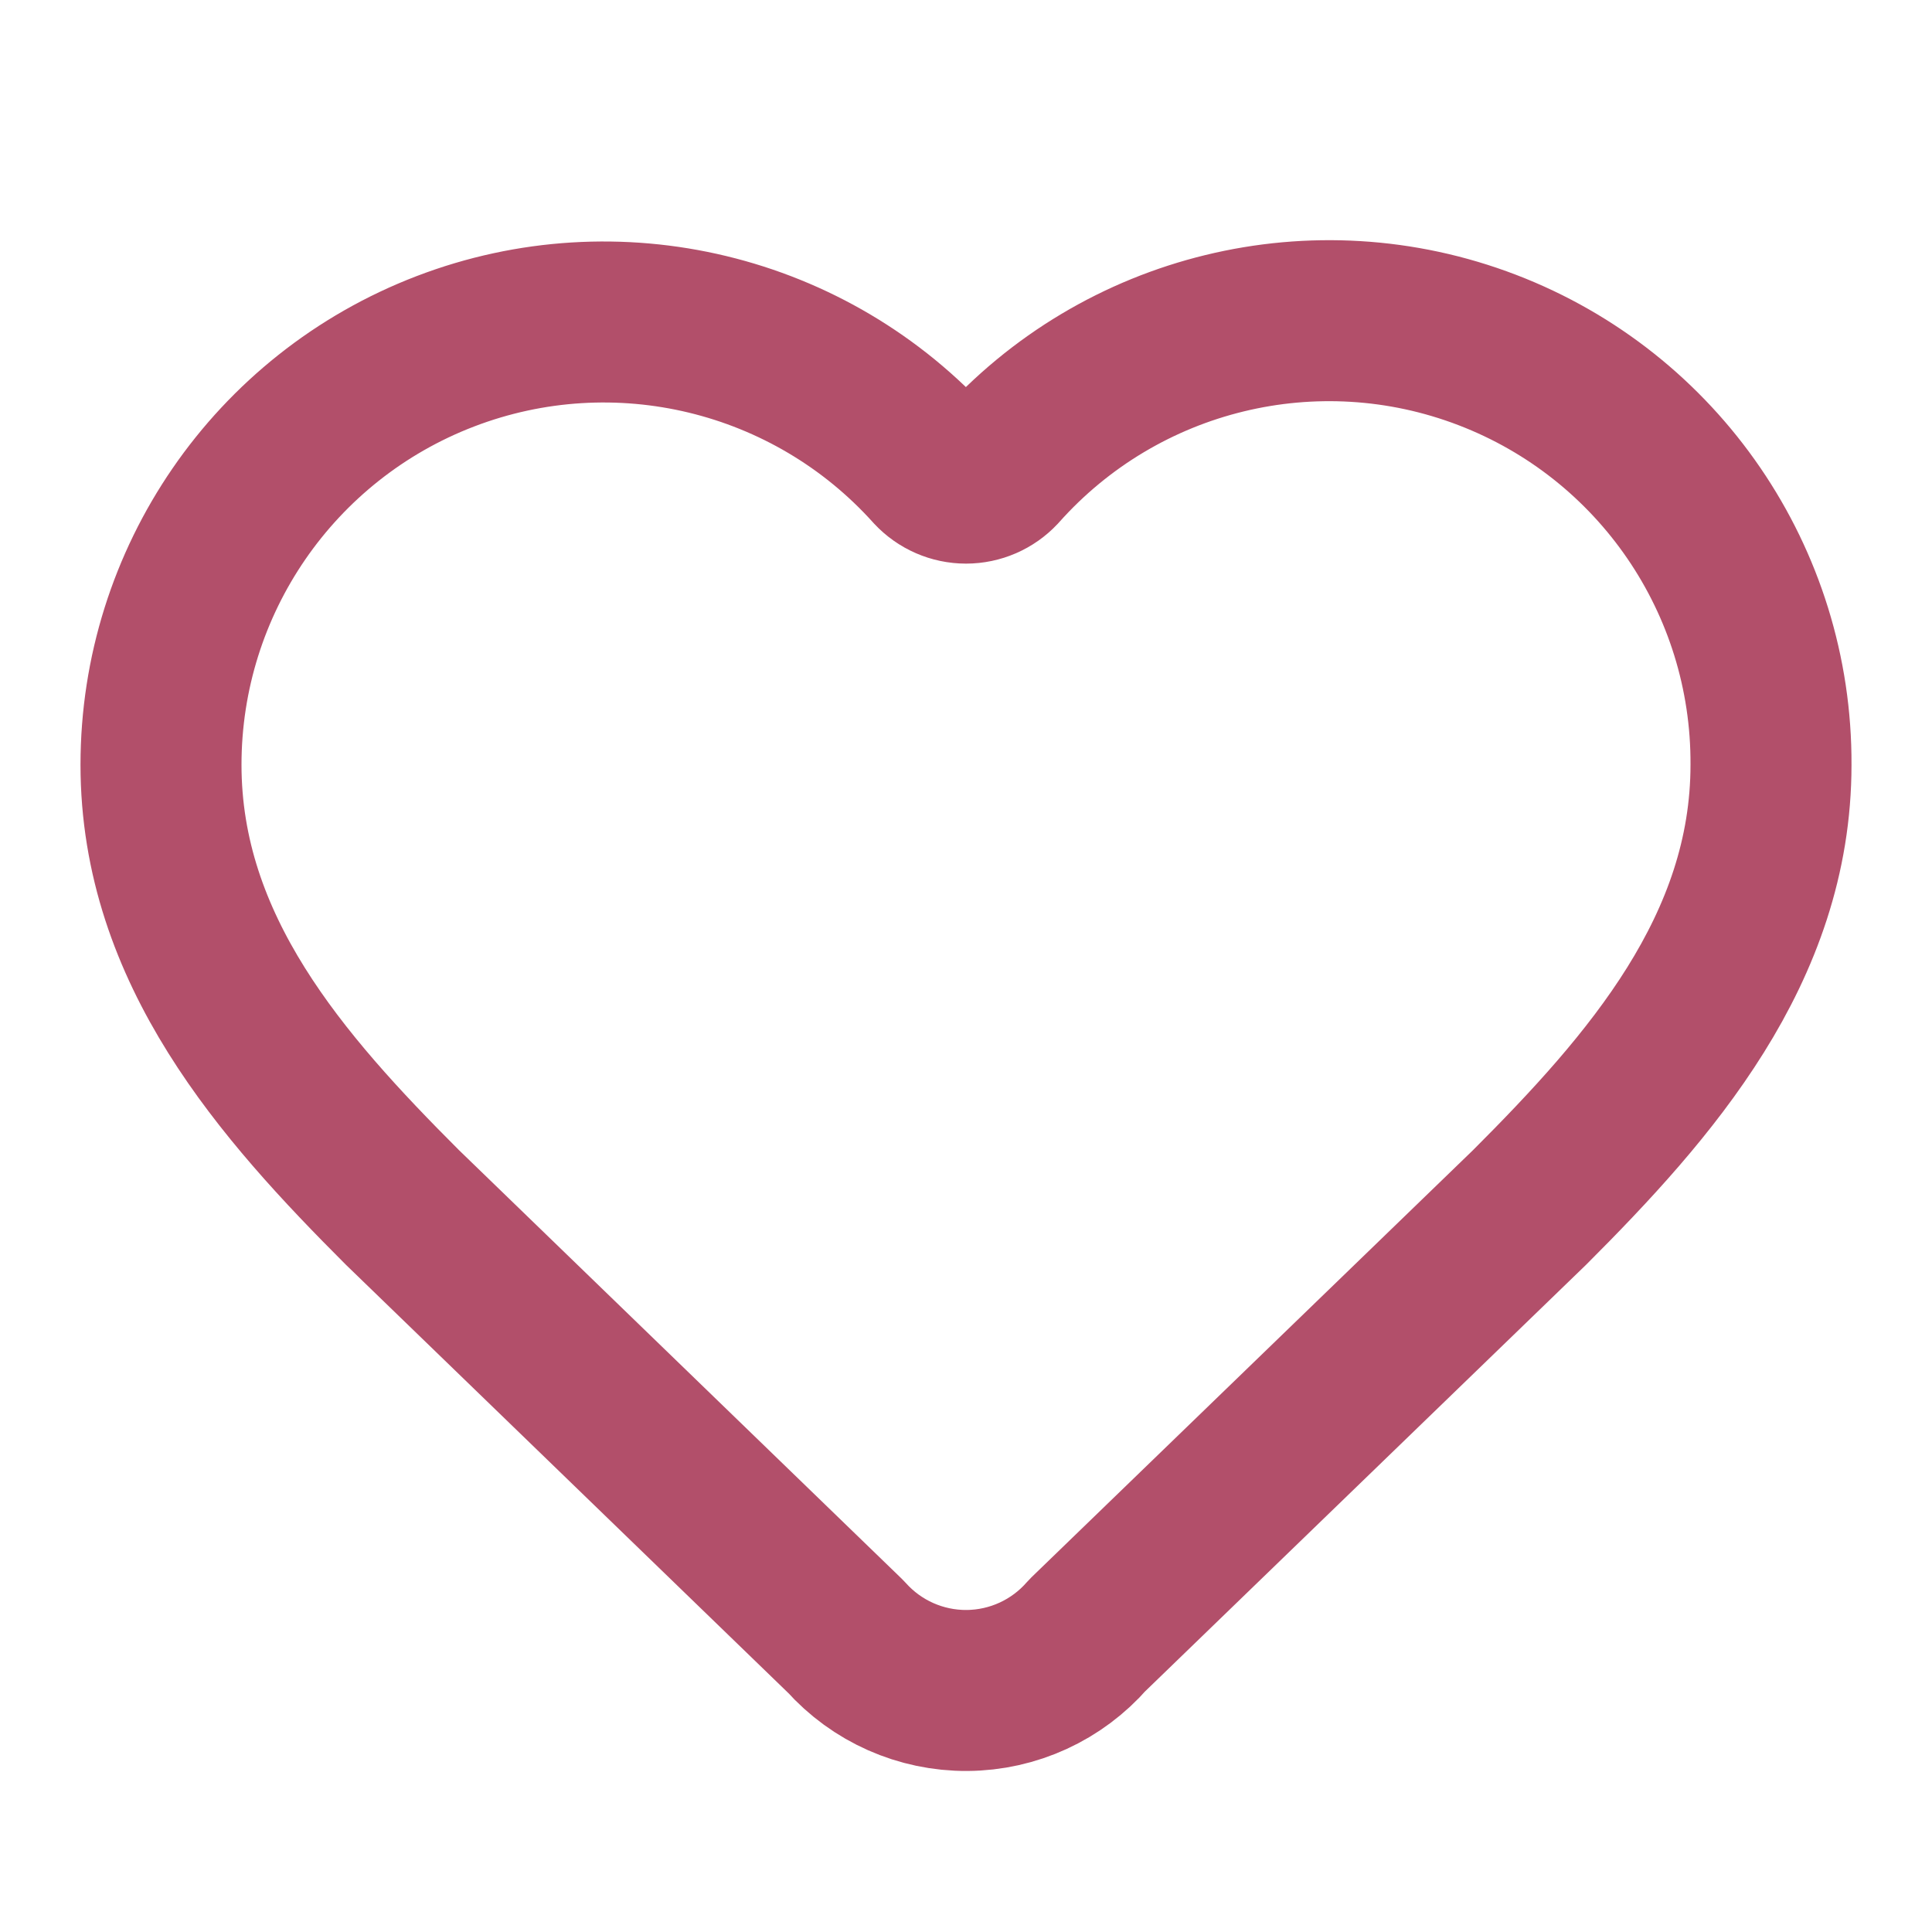
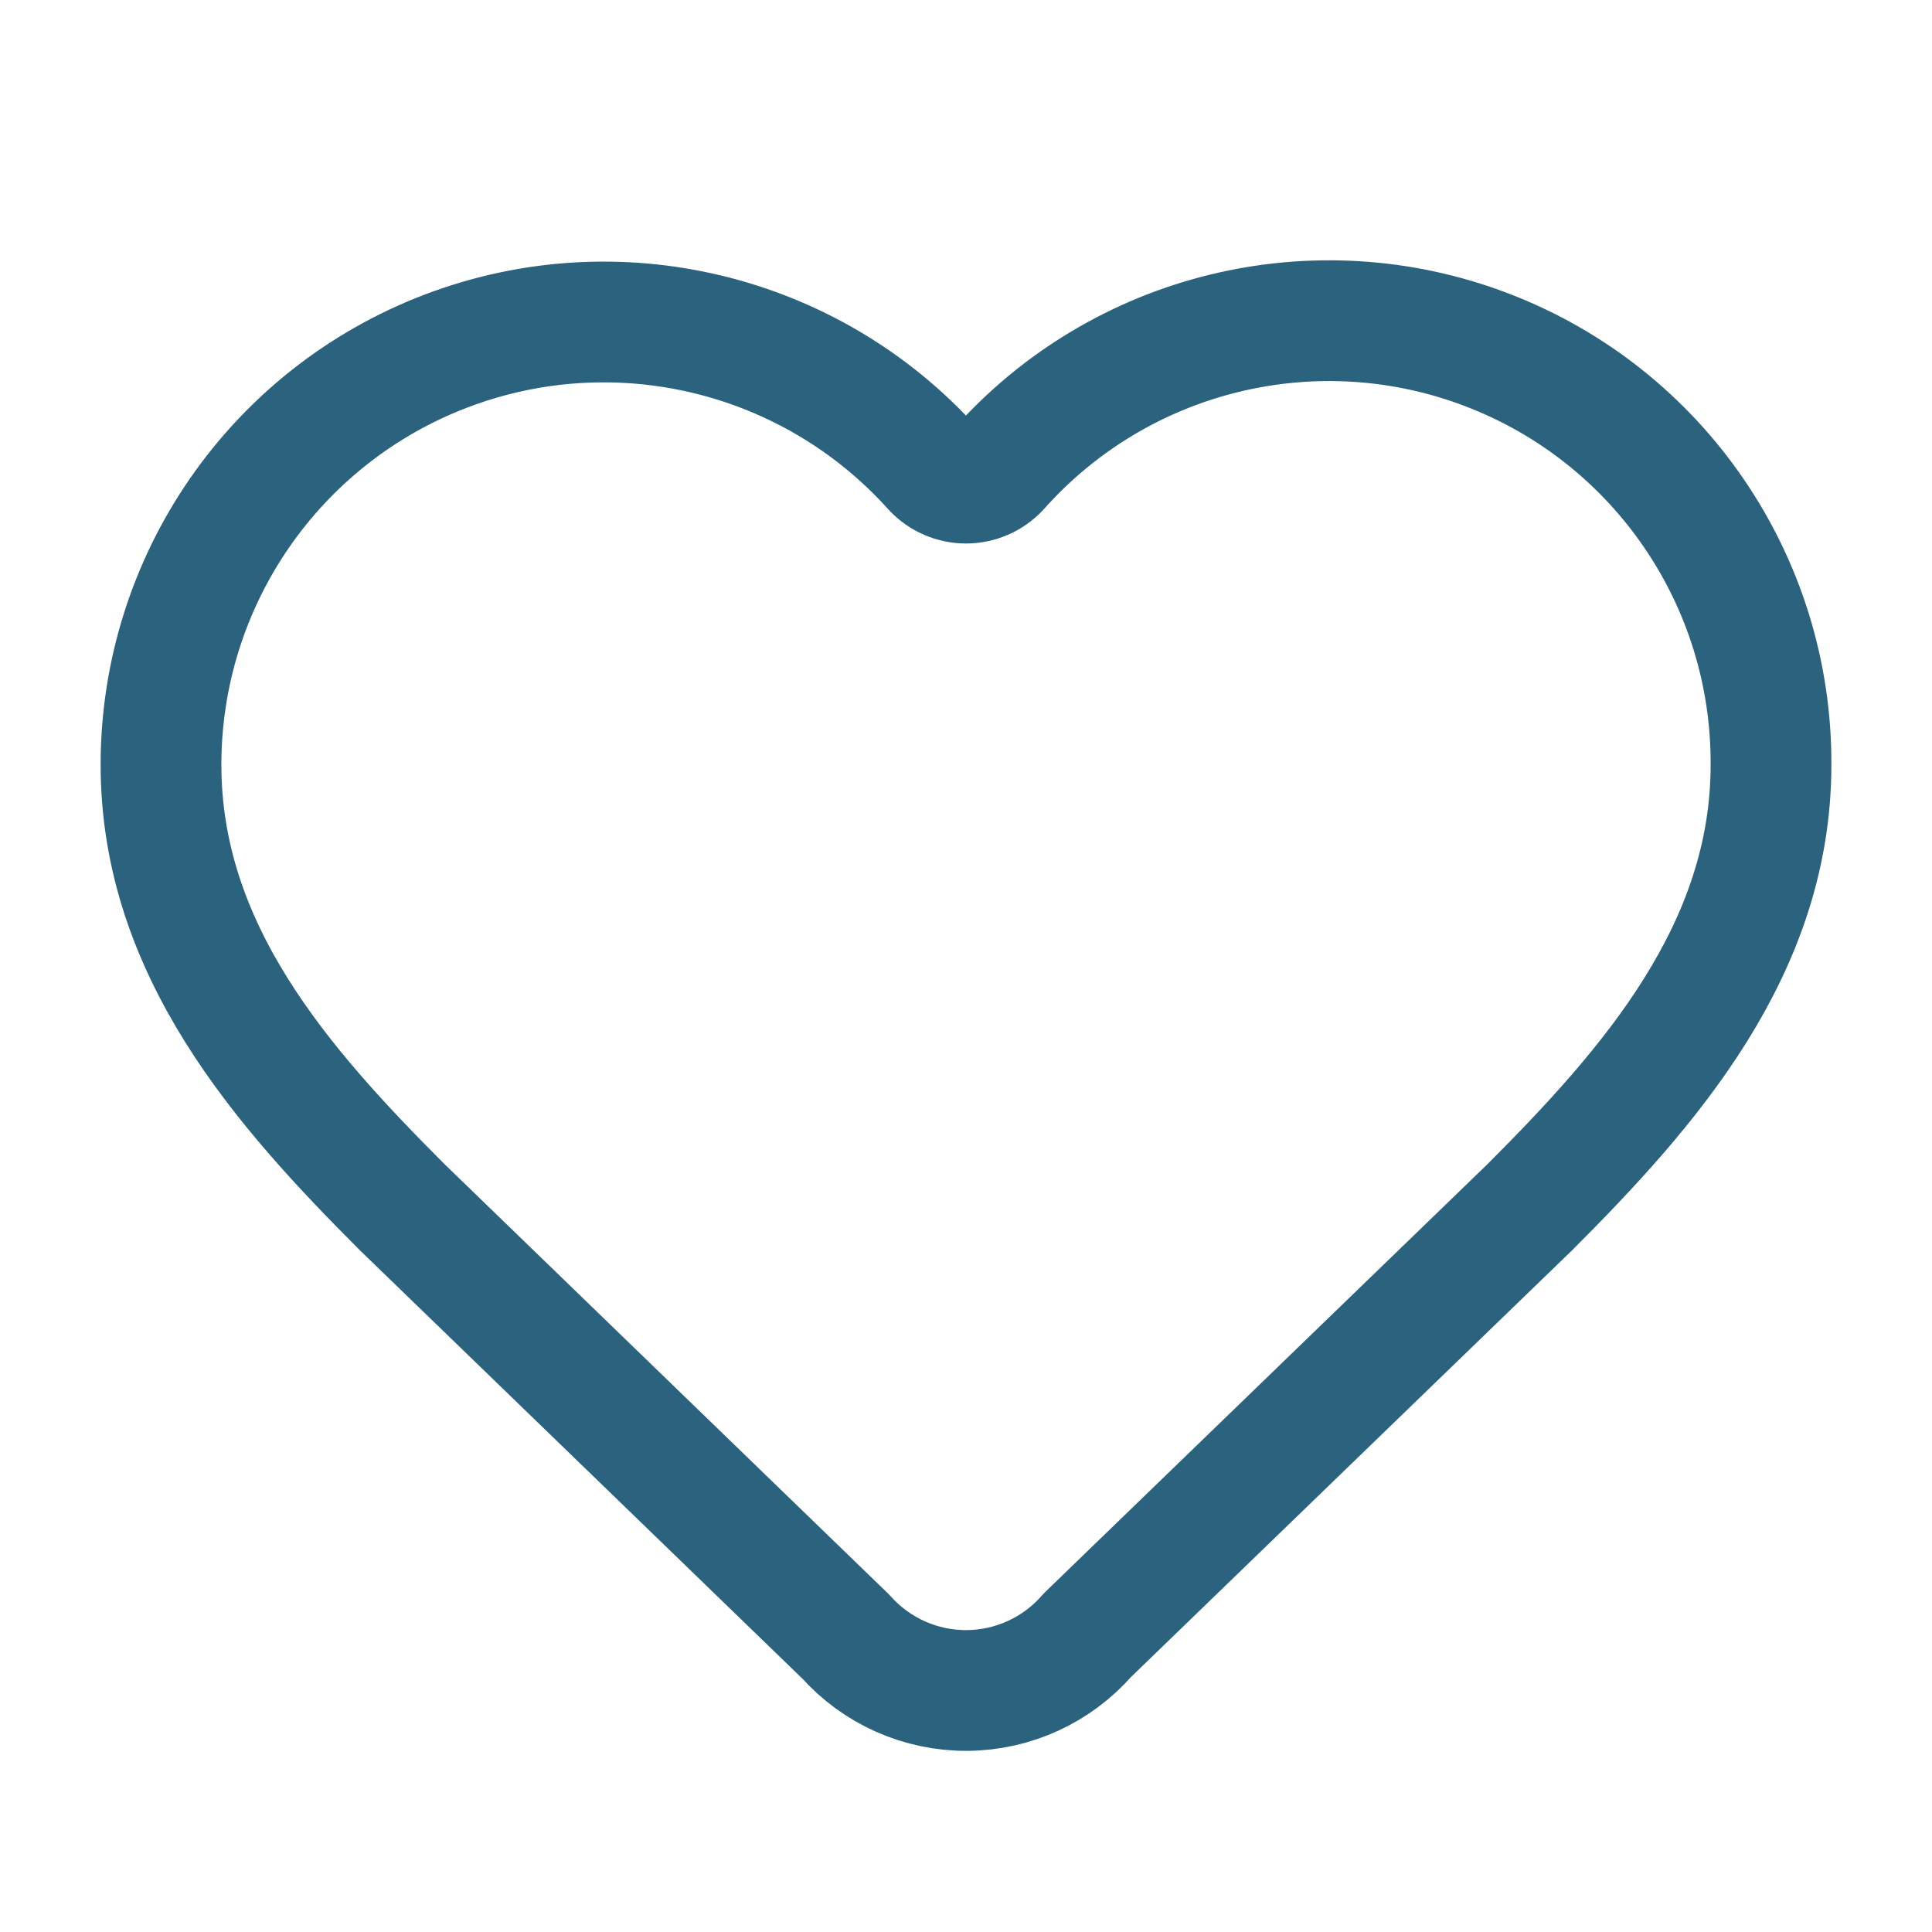
- <svg xmlns="http://www.w3.org/2000/svg" class="lucide lucide-heart" width="24" height="24" viewBox="0 0 24 24" fill="none" stroke="#B24F6A" stroke-width="2" stroke-linecap="round" stroke-linejoin="round">
+ <svg xmlns="http://www.w3.org/2000/svg" class="lucide lucide-heart" width="24" height="24" viewBox="0 0 24 24" fill="none" stroke="#2B627E" stroke-width="1.5" stroke-linecap="round" stroke-linejoin="round">
  <path d="M2 9.5a5.5 5.5 0 0 1 9.591-3.676.56.56 0 0 0 .818 0A5.49 5.49 0 0 1 22 9.5c0 2.29-1.5 4-3 5.5l-5.492 5.313a2 2 0 0 1-3 .019L5 15c-1.5-1.5-3-3.2-3-5.5" />
</svg>
